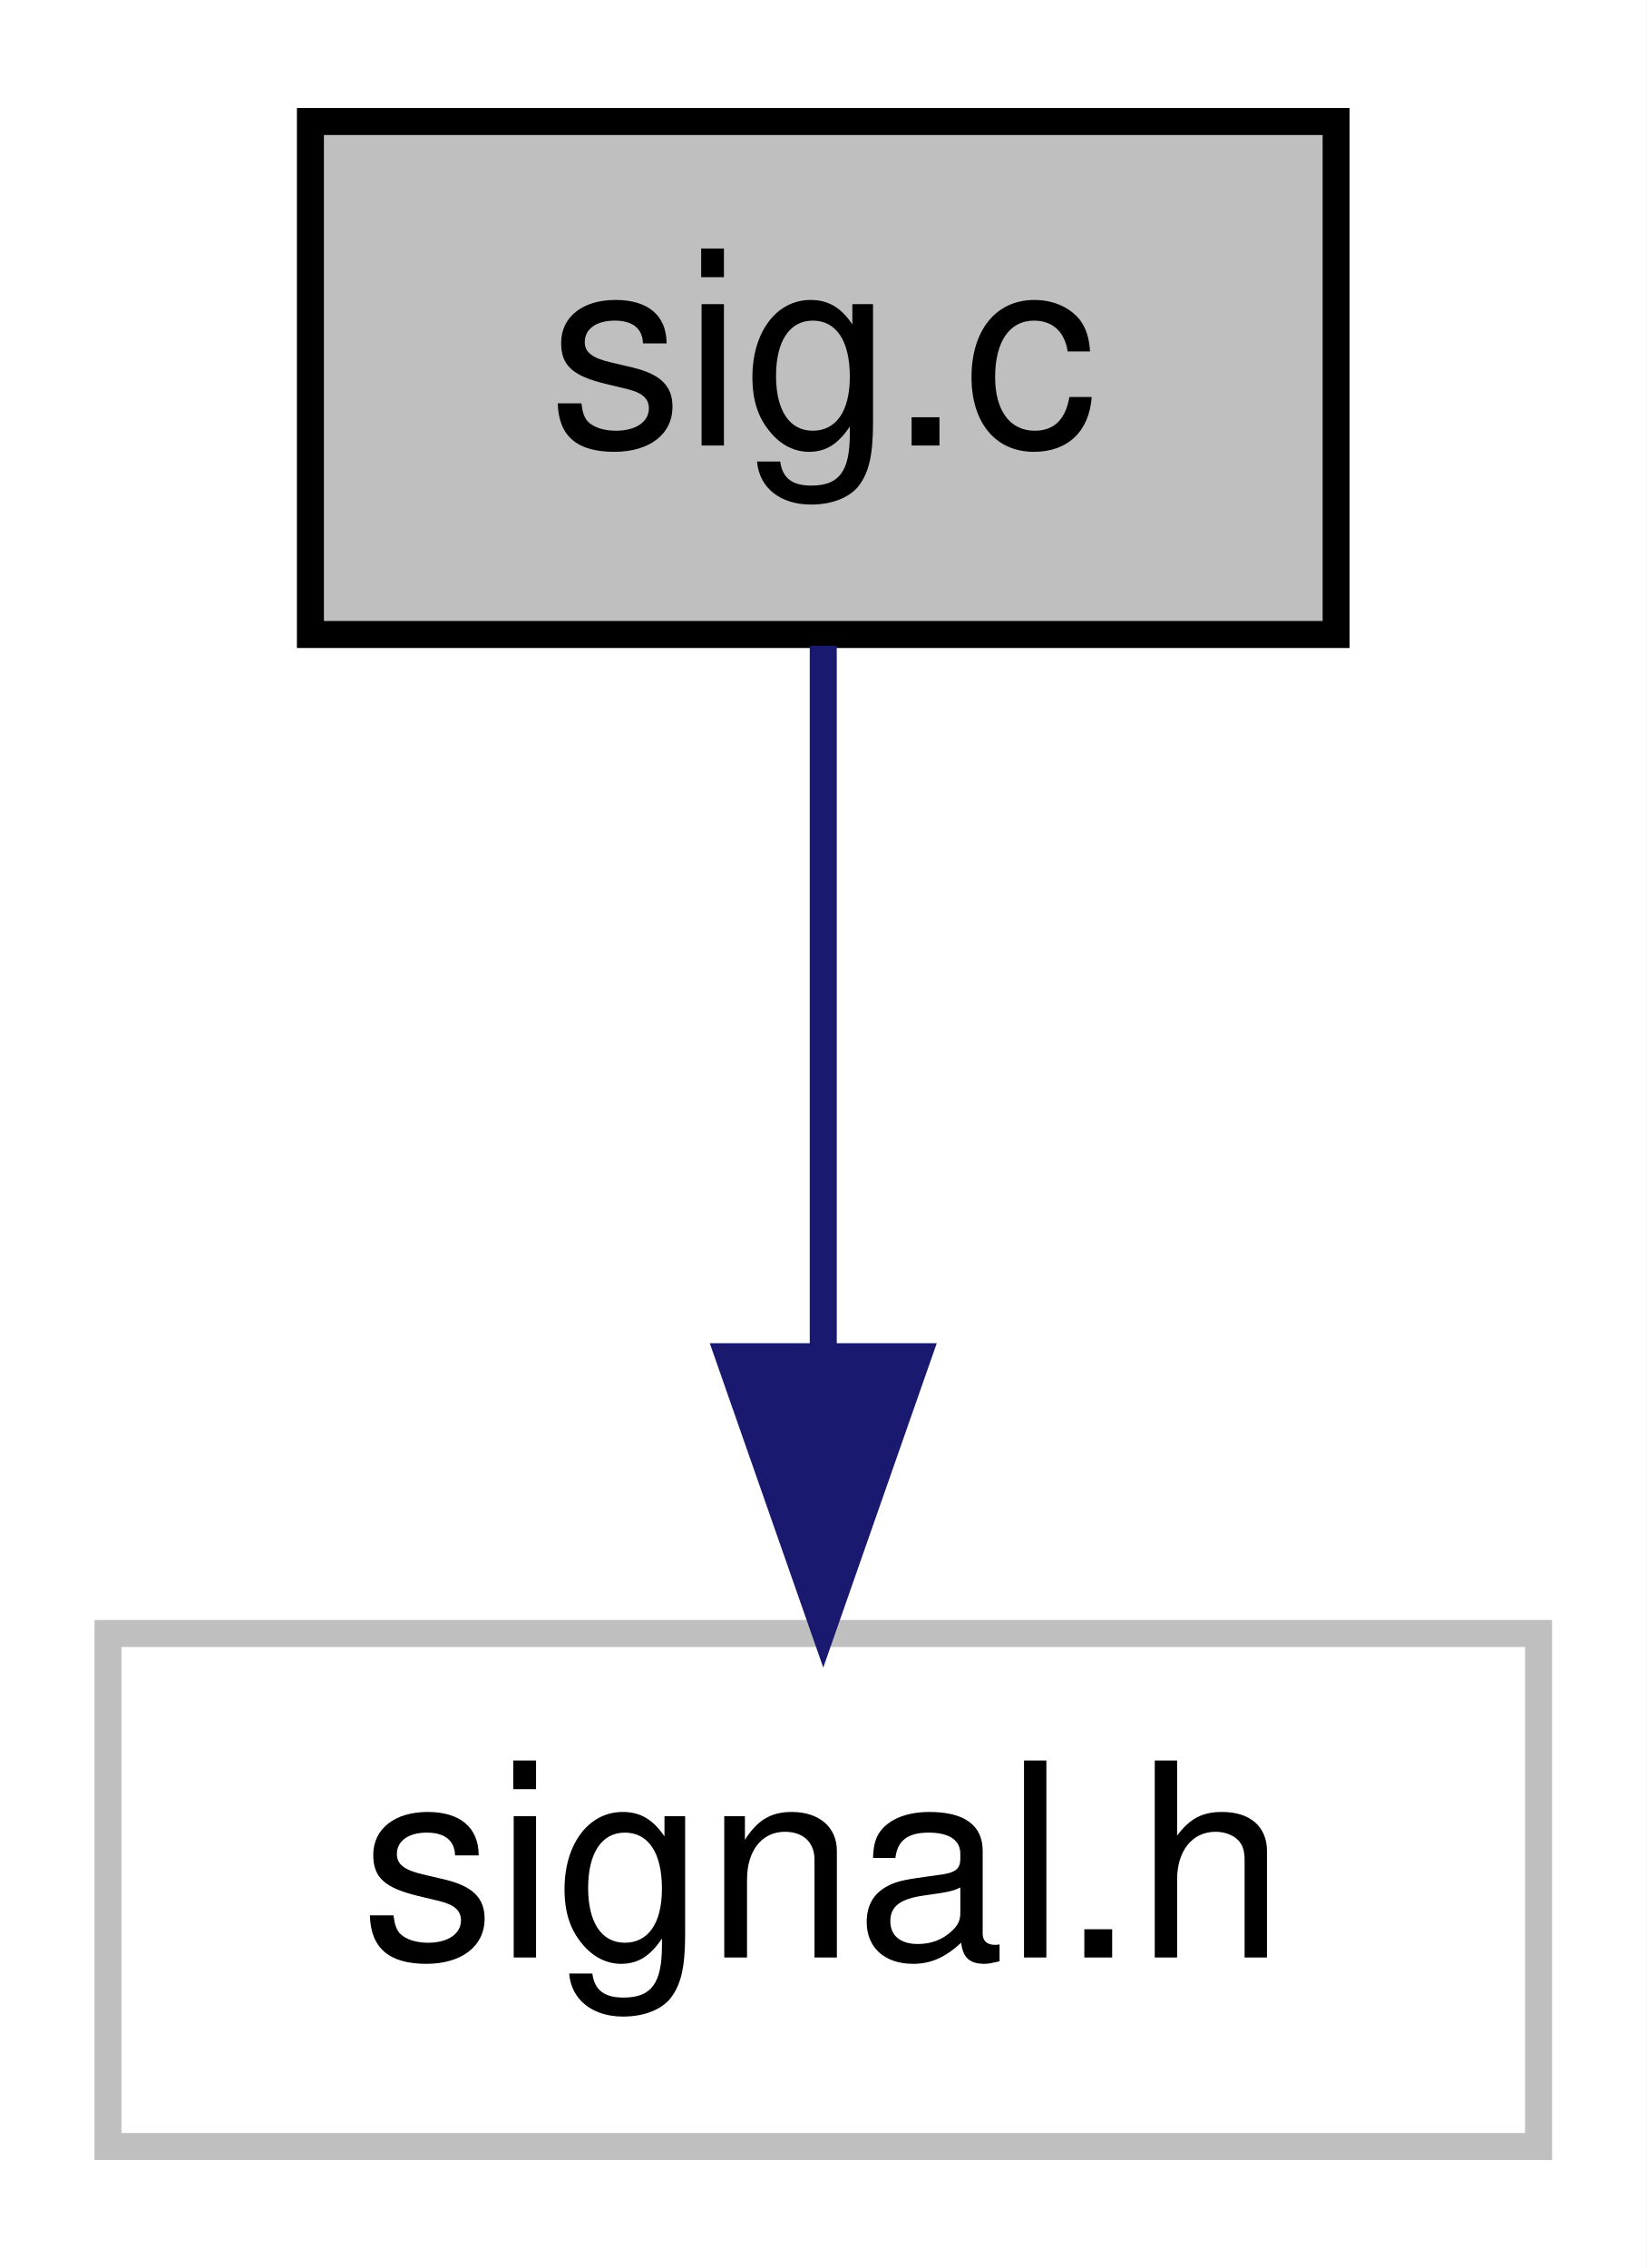
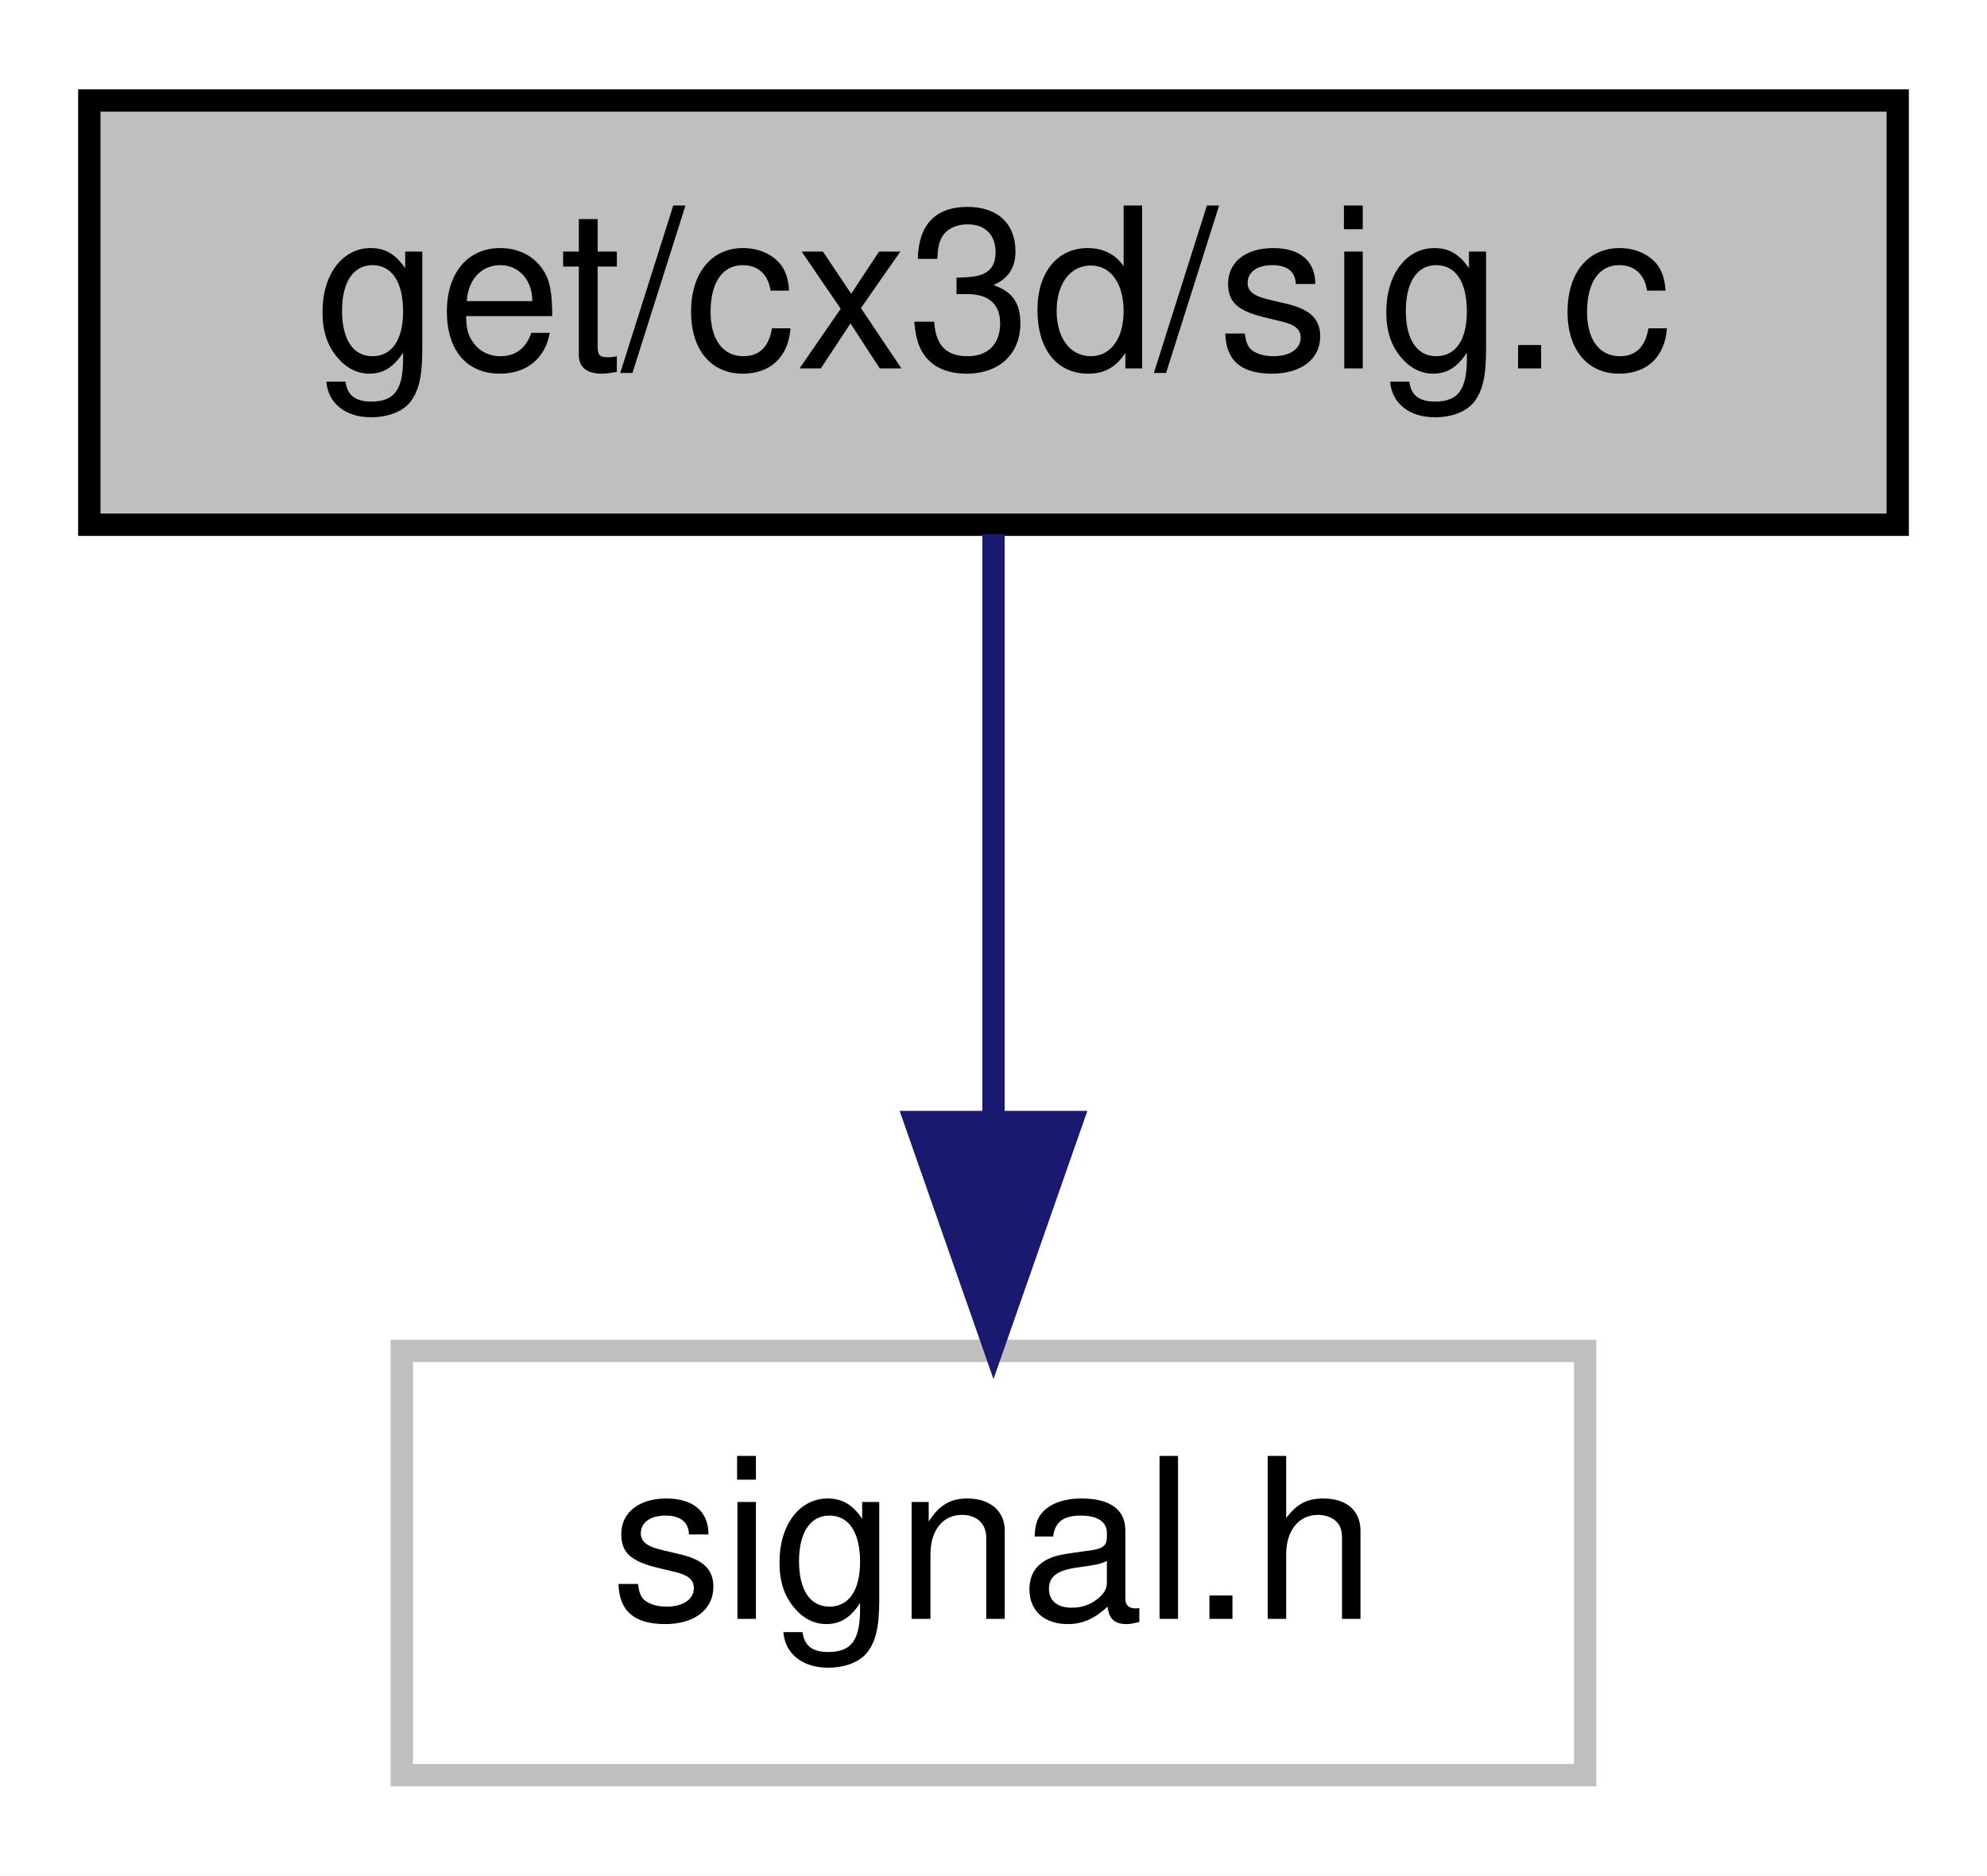
- <svg xmlns="http://www.w3.org/2000/svg" width="61pt" height="84pt" viewBox="0.00 0.00 61.00 84.00">
+ <svg xmlns="http://www.w3.org/2000/svg" width="89pt" height="84pt" viewBox="0.00 0.00 89.00 84.00">
  <g id="graph0" class="graph" transform="scale(1 1) rotate(0) translate(4 80)">
-     <polygon fill="white" stroke="none" points="-4,4 -4,-80 57,-80 57,4 -4,4" />
+     <polygon fill="white" stroke="none" points="-4,4 -4,-80 85,-80 85,4 -4,4" />
    <g id="node1" class="node">
-       <polygon fill="#bfbfbf" stroke="black" points="7.5,-56.5 7.5,-75.5 45.5,-75.5 45.5,-56.5 7.5,-56.5" />
-       <text text-anchor="middle" x="26.5" y="-63.5" font-family="Helvetica,sans-Serif" font-size="10.00">sig.c</text>
+       <polygon fill="#bfbfbf" stroke="black" points="0,-56.5 0,-75.5 81,-75.5 81,-56.5 0,-56.5" />
+       <text text-anchor="middle" x="40.5" y="-63.5" font-family="Helvetica,sans-Serif" font-size="10.00">get/cx3d/sig.c</text>
    </g>
    <g id="node2" class="node">
-       <polygon fill="white" stroke="#bfbfbf" points="-3.55271e-15,-0.5 -3.55271e-15,-19.5 53,-19.5 53,-0.5 -3.55271e-15,-0.5" />
-       <text text-anchor="middle" x="26.5" y="-7.5" font-family="Helvetica,sans-Serif" font-size="10.00">signal.h</text>
+       <polygon fill="white" stroke="#bfbfbf" points="14,-0.5 14,-19.5 67,-19.5 67,-0.5 14,-0.5" />
+       <text text-anchor="middle" x="40.5" y="-7.5" font-family="Helvetica,sans-Serif" font-size="10.00">signal.h</text>
    </g>
    <g id="edge1" class="edge">
-       <path fill="none" stroke="midnightblue" d="M26.5,-56.083C26.5,-49.006 26.5,-38.861 26.5,-29.986" />
-       <polygon fill="midnightblue" stroke="midnightblue" points="30,-29.751 26.5,-19.751 23,-29.751 30,-29.751" />
+       <path fill="none" stroke="midnightblue" d="M40.5,-56.083C40.5,-49.006 40.5,-38.861 40.5,-29.986" />
+       <polygon fill="midnightblue" stroke="midnightblue" points="44,-29.751 40.5,-19.751 37,-29.751 44,-29.751" />
    </g>
  </g>
</svg>
